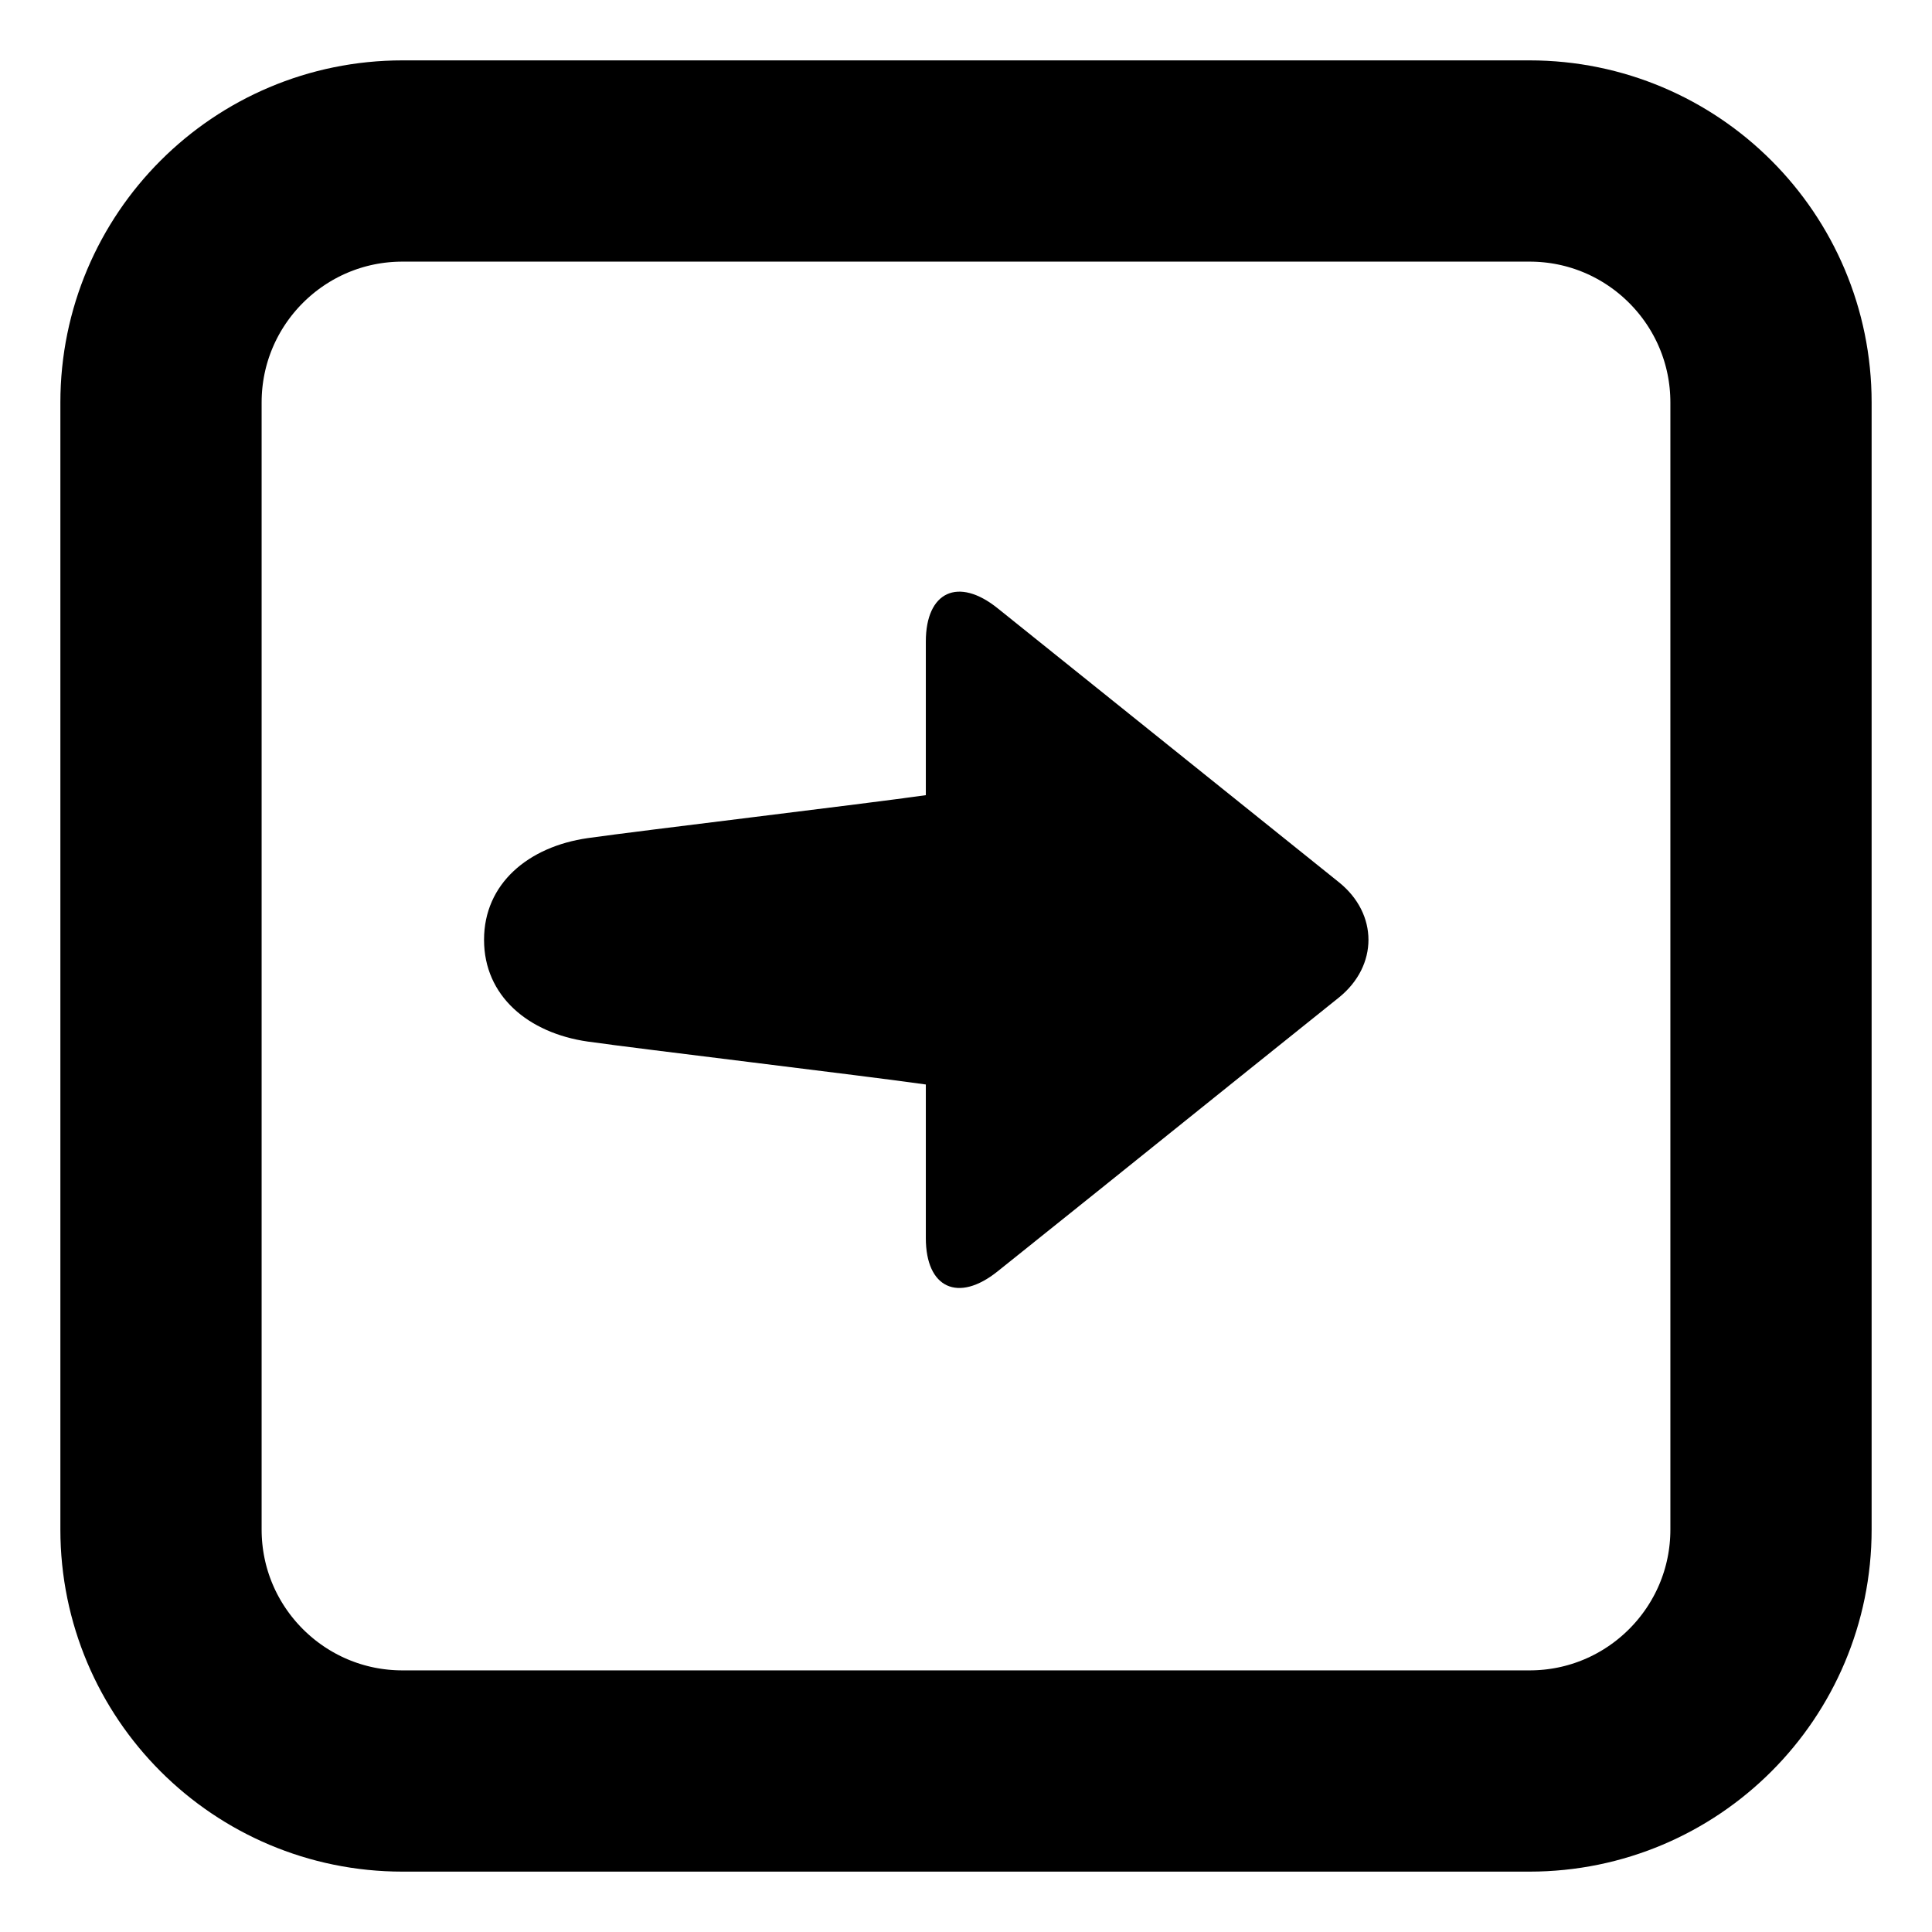
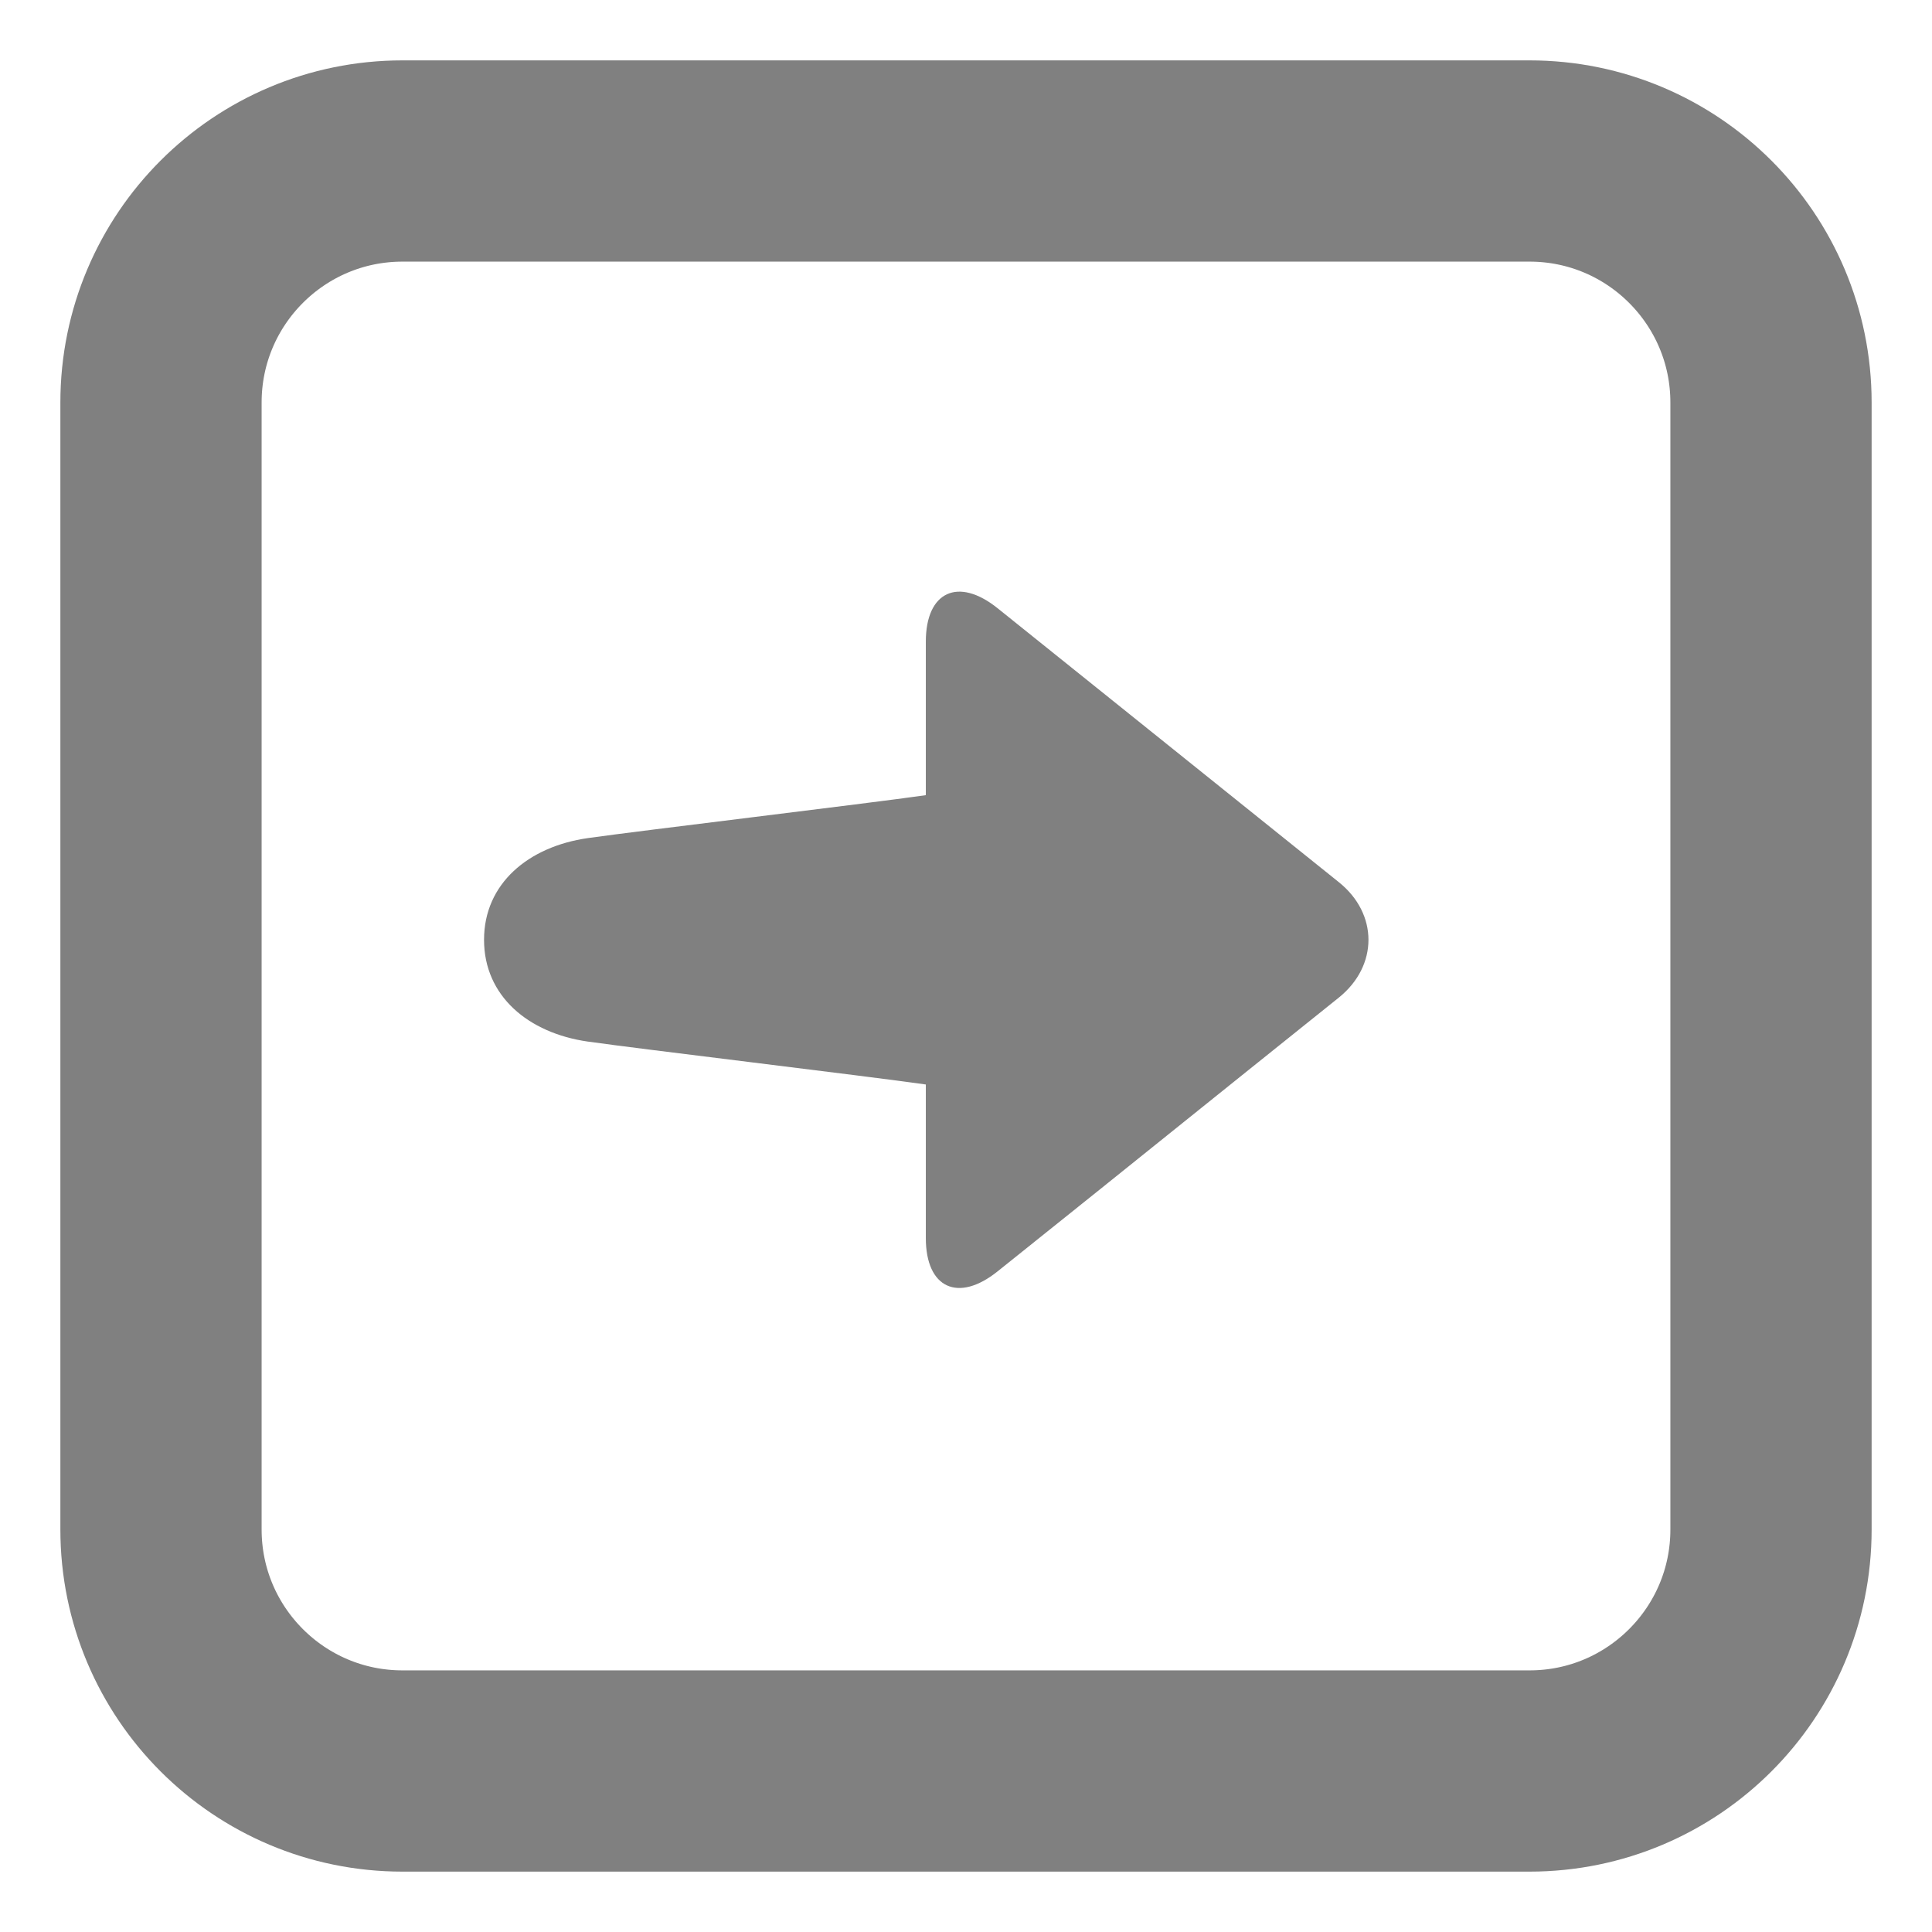
<svg xmlns="http://www.w3.org/2000/svg" viewBox="0 0 24 24" width="24px" height="24px" focusable="false" aria-hidden="false" aria-labelledby="edf82e45700e9377" role="img">
  <g transform="translate(2 2) rotate(180 10 10)" fill="none" fill-rule="evenodd">
-     <path d="M5.368 11.041l1.227.985 1.785 1.433 1.226.984c.491.395.893.208.893-.413v-1.908c.743-.106 3.574-.444 4.198-.533.742-.106 1.29-.568 1.29-1.262v-.003c0-.695-.548-1.157-1.29-1.263-.624-.089-3.455-.427-4.198-.533V6.62c0-.621-.401-.807-.892-.413L8.38 7.19 6.595 8.624l-1.227.984c-.49.395-.49 1.04 0 1.433" fill="currentColor" fill-rule="nonzero" />
-     <rect stroke="currentColor" stroke-width="2.5" width="20" height="20" rx="3" />
+     <path d="M5.368 11.041l1.227.985 1.785 1.433 1.226.984c.491.395.893.208.893-.413v-1.908c.743-.106 3.574-.444 4.198-.533.742-.106 1.29-.568 1.29-1.262v-.003c0-.695-.548-1.157-1.29-1.263-.624-.089-3.455-.427-4.198-.533V6.62c0-.621-.401-.807-.892-.413L8.38 7.19 6.595 8.624l-1.227.984c-.49.395-.49 1.04 0 1.433" fill="gray" fill-rule="nonzero" />
+     <rect stroke="gray" stroke-width="2.5" width="20" height="20" rx="3" />
  </g>
</svg>
